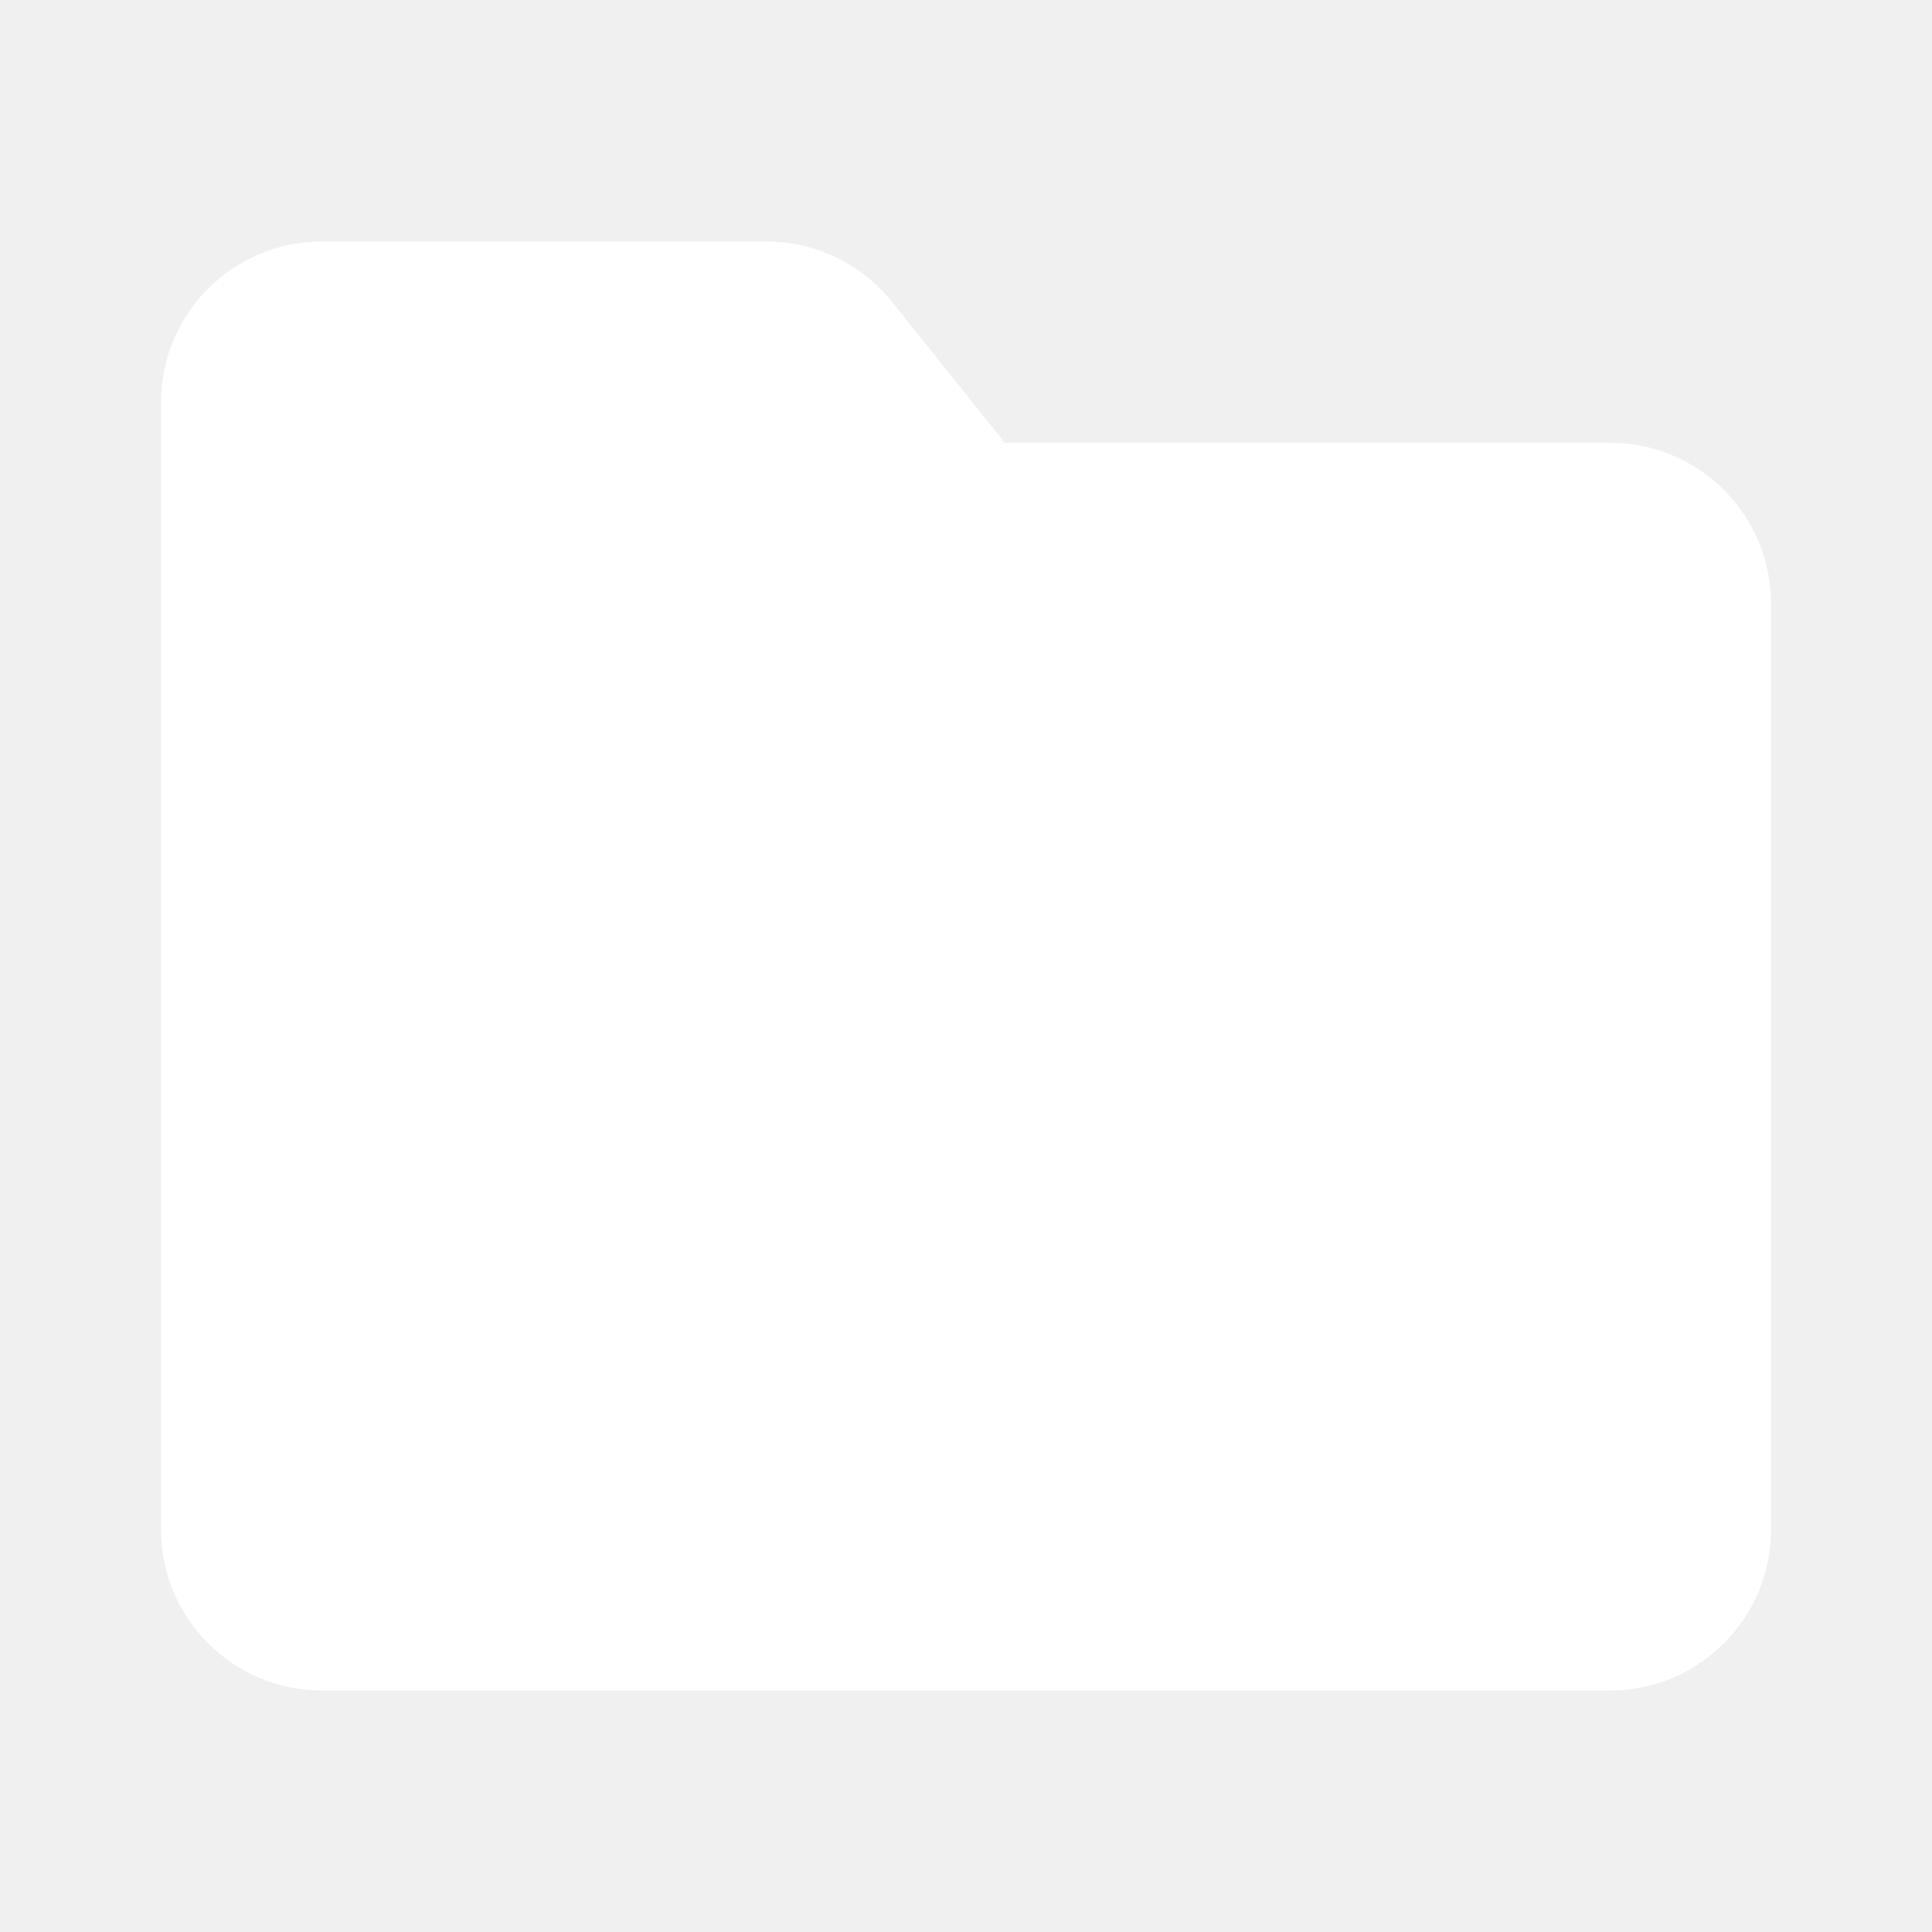
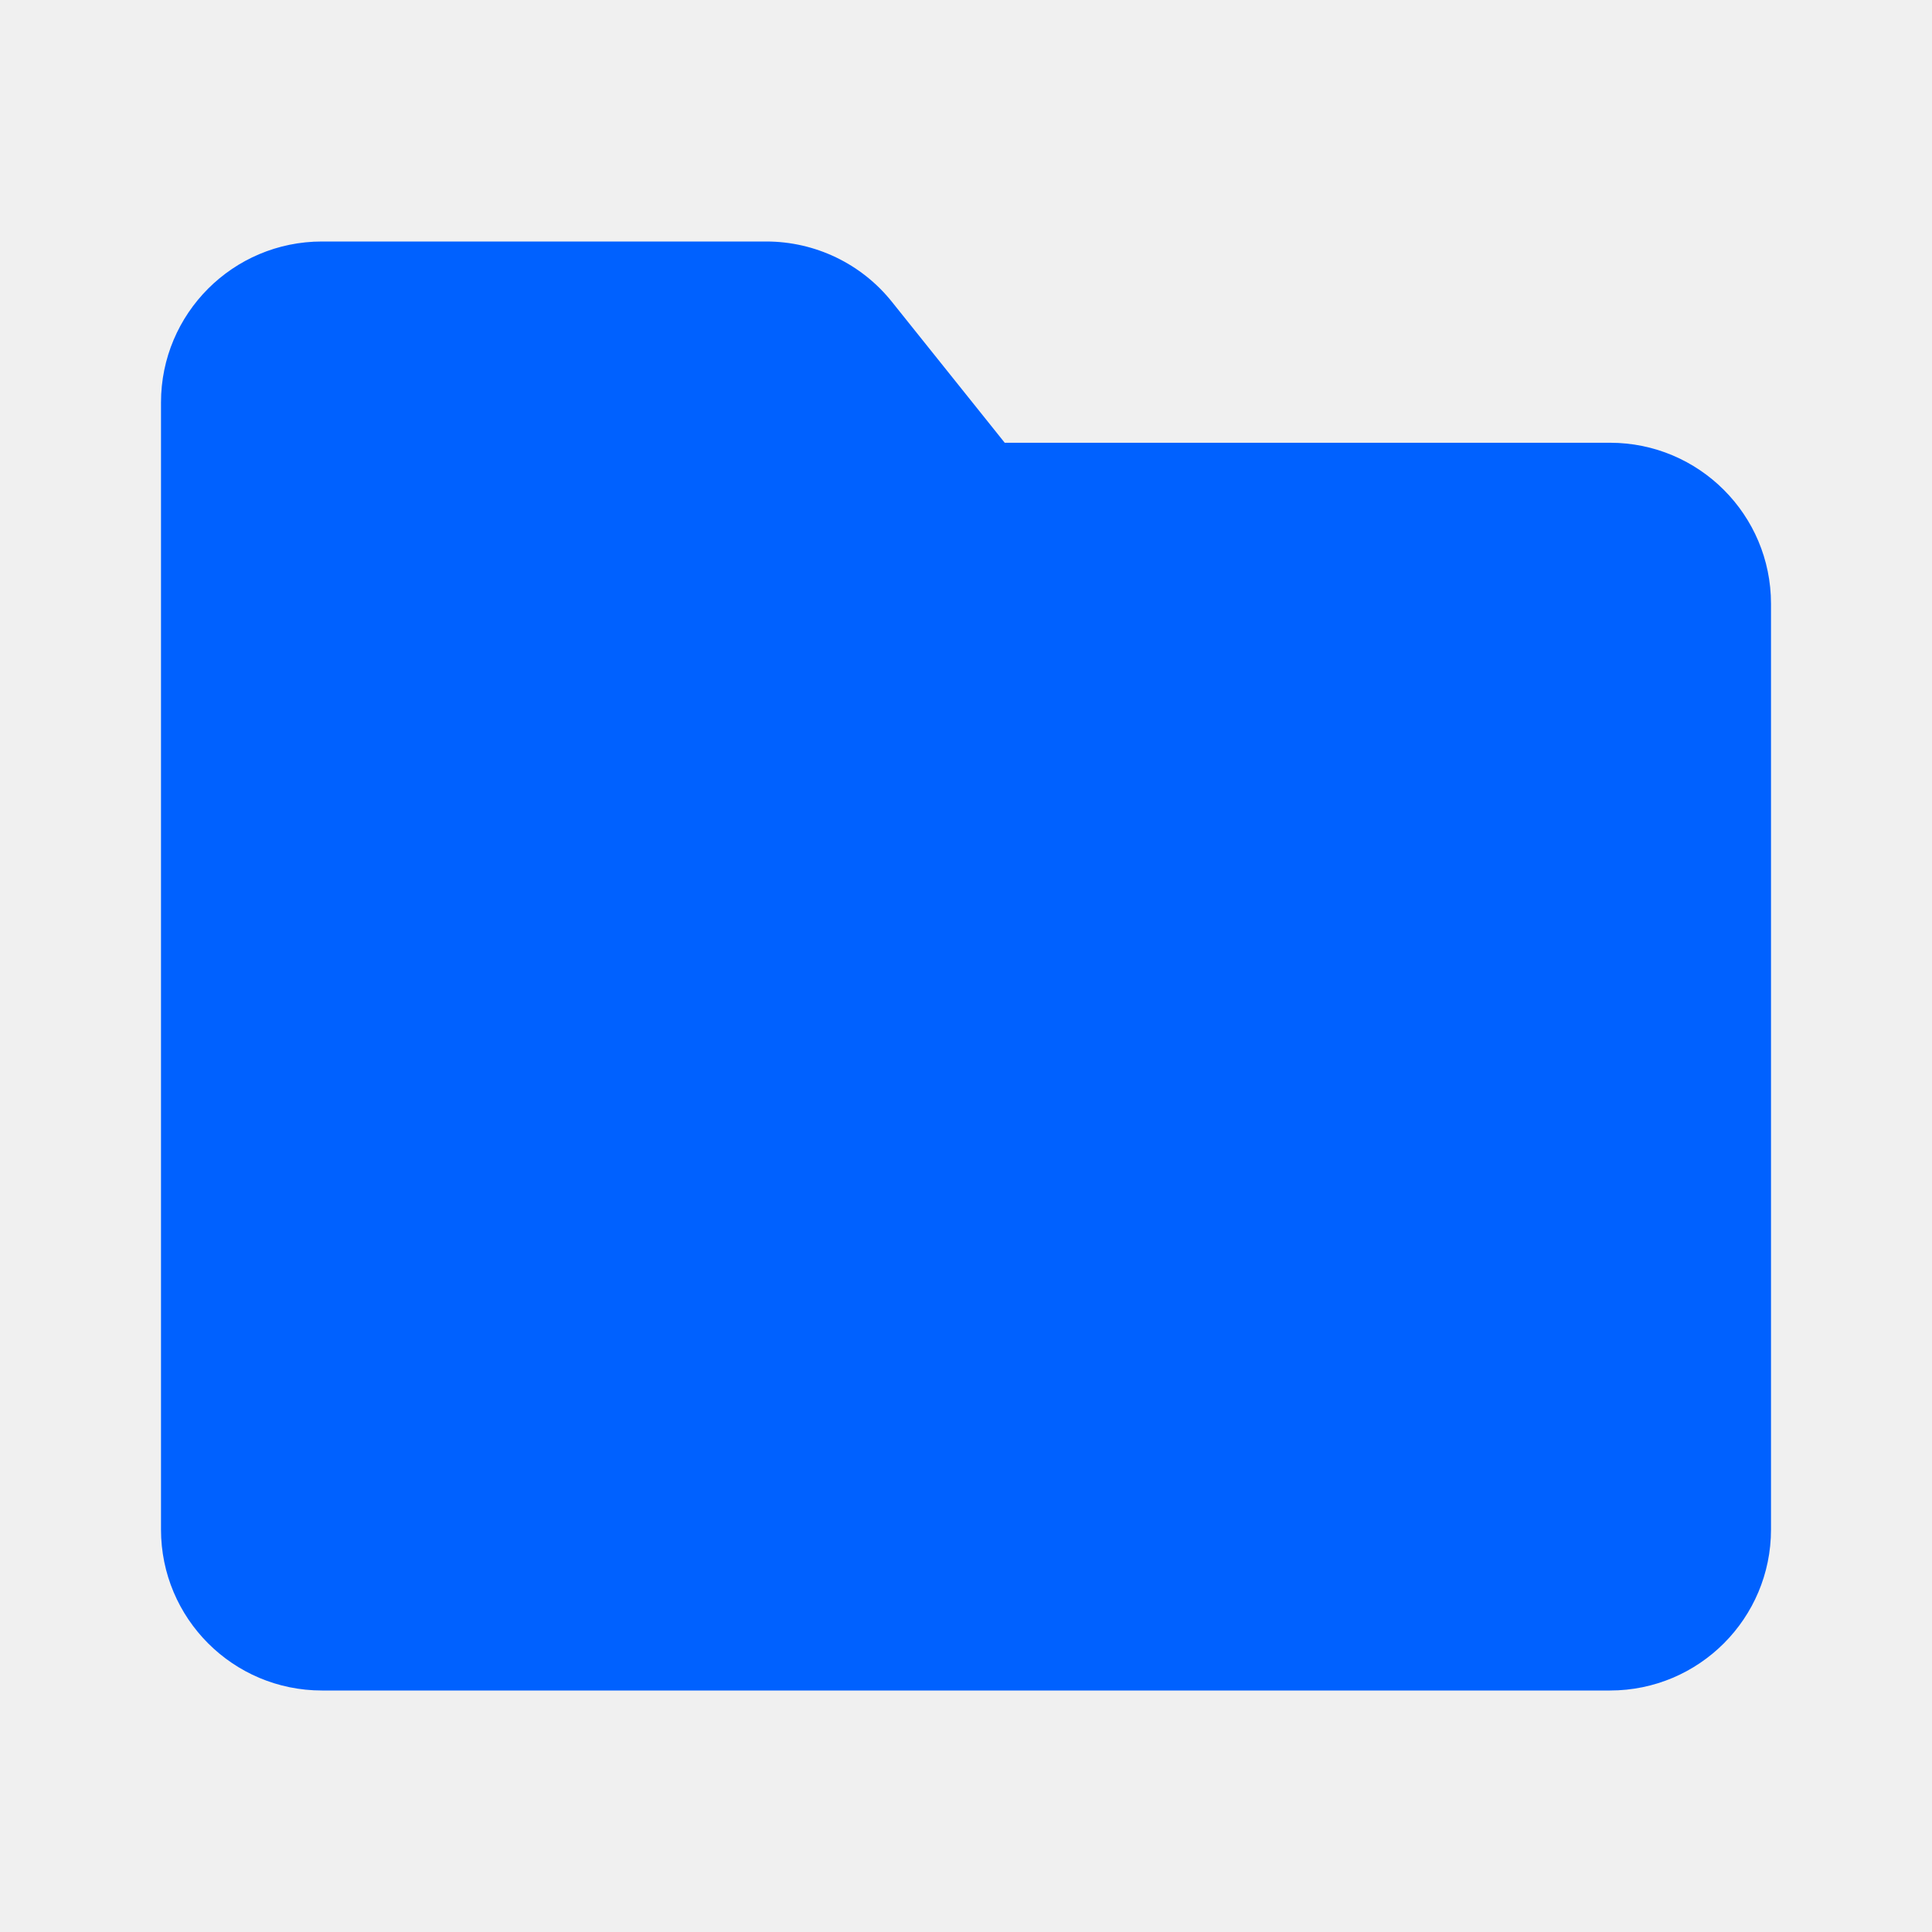
<svg xmlns="http://www.w3.org/2000/svg" viewBox="0 0 24 24" version="1.1" fill="#000000">
  <g id="SVGRepo_bgCarrier" stroke-width="0" />
  <g id="SVGRepo_tracerCarrier" stroke-linecap="round" stroke-linejoin="round" />
  <g id="SVGRepo_iconCarrier">
    <g id="页面-1" stroke="none" stroke-width="1" fill="none" fill-rule="evenodd">
      <g id="File" transform="translate(-528, -48)" fill-rule="nonzero">
        <g id="folder_fill" transform="translate(528, 48)">
          <path d="M24,0 L24,24 L0,24 L0,0 L24,0 Z M12.593,23.258 L12.582,23.26 L12.511,23.295 L12.492,23.299 L12.492,23.299 L12.477,23.295 L12.406,23.26 C12.396,23.256 12.387,23.259 12.382,23.265 L12.378,23.276 L12.361,23.703 L12.366,23.723 L12.377,23.736 L12.48,23.81 L12.495,23.814 L12.495,23.814 L12.507,23.81 L12.611,23.736 L12.623,23.72 L12.623,23.72 L12.627,23.703 L12.61,23.276 C12.608,23.266 12.601,23.259 12.593,23.258 L12.593,23.258 Z M12.858,23.145 L12.845,23.147 L12.66,23.24 L12.65,23.25 L12.65,23.25 L12.647,23.261 L12.665,23.691 L12.67,23.703 L12.67,23.703 L12.678,23.71 L12.879,23.803 C12.891,23.807 12.902,23.803 12.908,23.795 L12.912,23.781 L12.878,23.167 C12.875,23.155 12.867,23.147 12.858,23.145 L12.858,23.145 Z M12.143,23.147 C12.133,23.142 12.122,23.145 12.116,23.153 L12.11,23.167 L12.076,23.781 C12.075,23.793 12.083,23.802 12.093,23.805 L12.108,23.803 L12.309,23.71 L12.319,23.702 L12.319,23.702 L12.323,23.691 L12.34,23.261 L12.337,23.249 L12.337,23.249 L12.328,23.24 L12.143,23.147 Z" id="MingCute" fill-rule="nonzero"> </path>
-           <path d="M2,5 C2,3.895 2.895,3 4,3 L9.519,3 C10.127,3 10.702,3.276 11.081,3.751 L12.481,5.5 L20,5.5 C21.105,5.5 22,6.395 22,7.5 L22,19 C22,20.105 21.105,21 20,21 L4,21 C2.895,21 2,20.105 2,19 L2,5 Z" id="路径" fill="#ffffff"> </path>
+           <path d="M2,5 C2,3.895 2.895,3 4,3 L9.519,3 C10.127,3 10.702,3.276 11.081,3.751 L12.481,5.5 L20,5.5 C21.105,5.5 22,6.395 22,7.5 L22,19 C22,20.105 21.105,21 20,21 L4,21 C2.895,21 2,20.105 2,19 L2,5 Z" id="路径" fill="#0061ff"> </path>
        </g>
      </g>
    </g>
  </g>
</svg>
